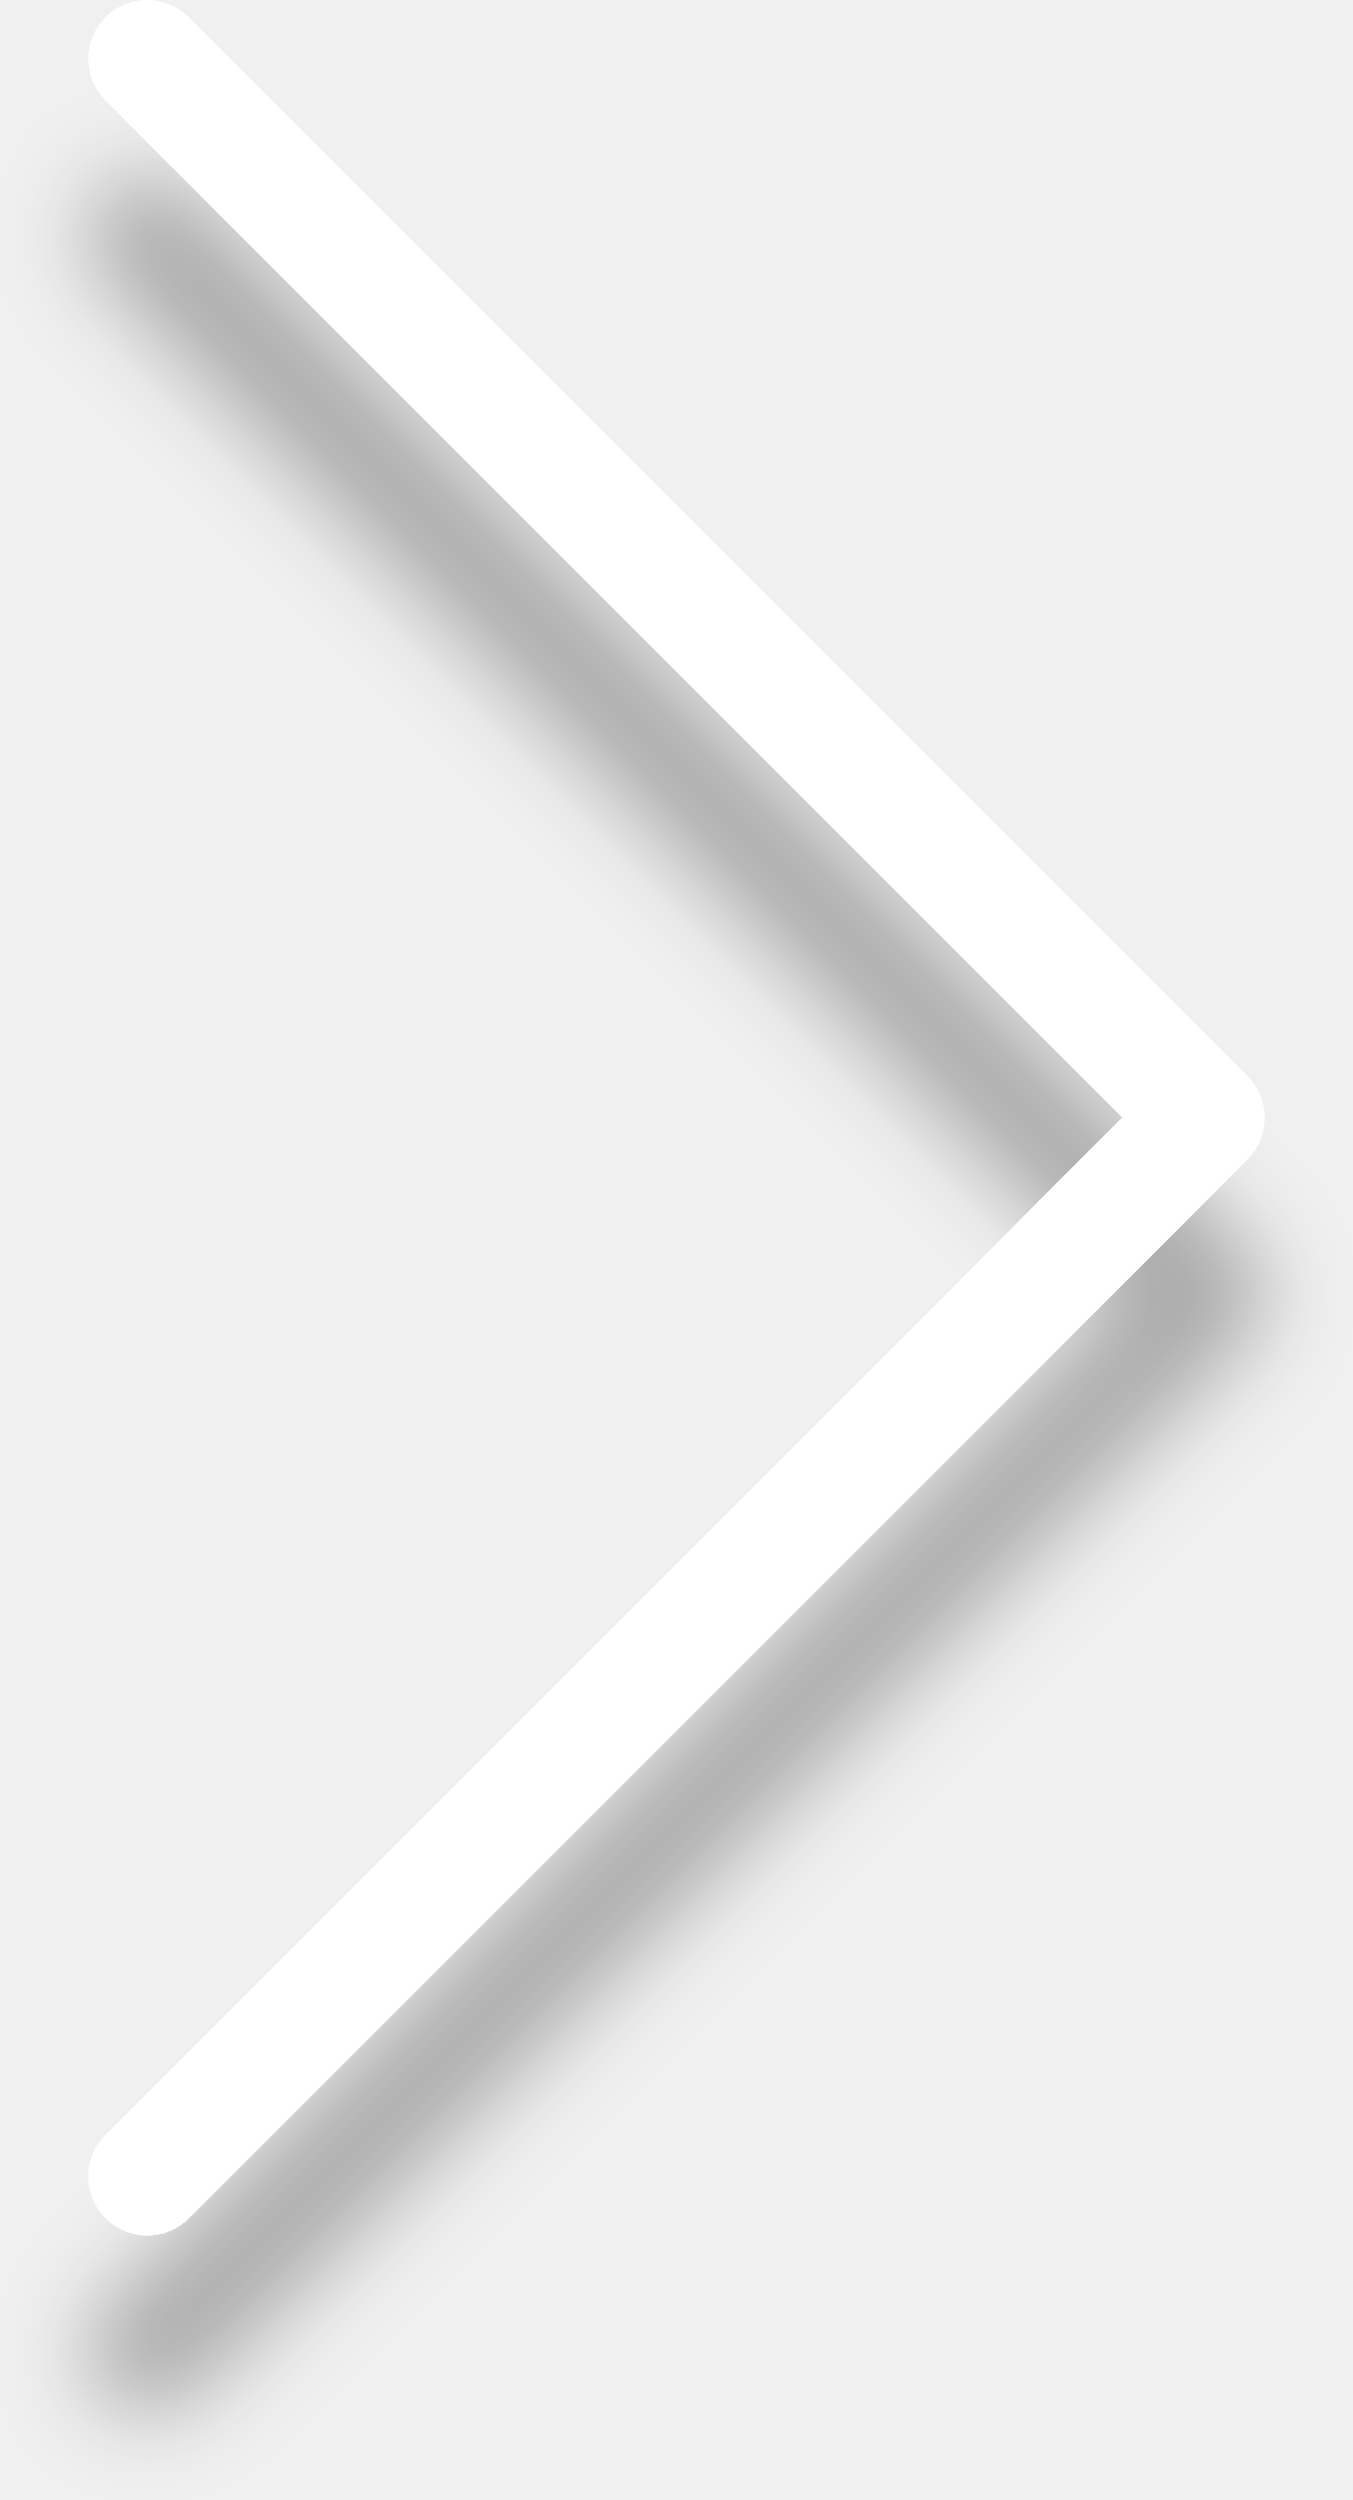
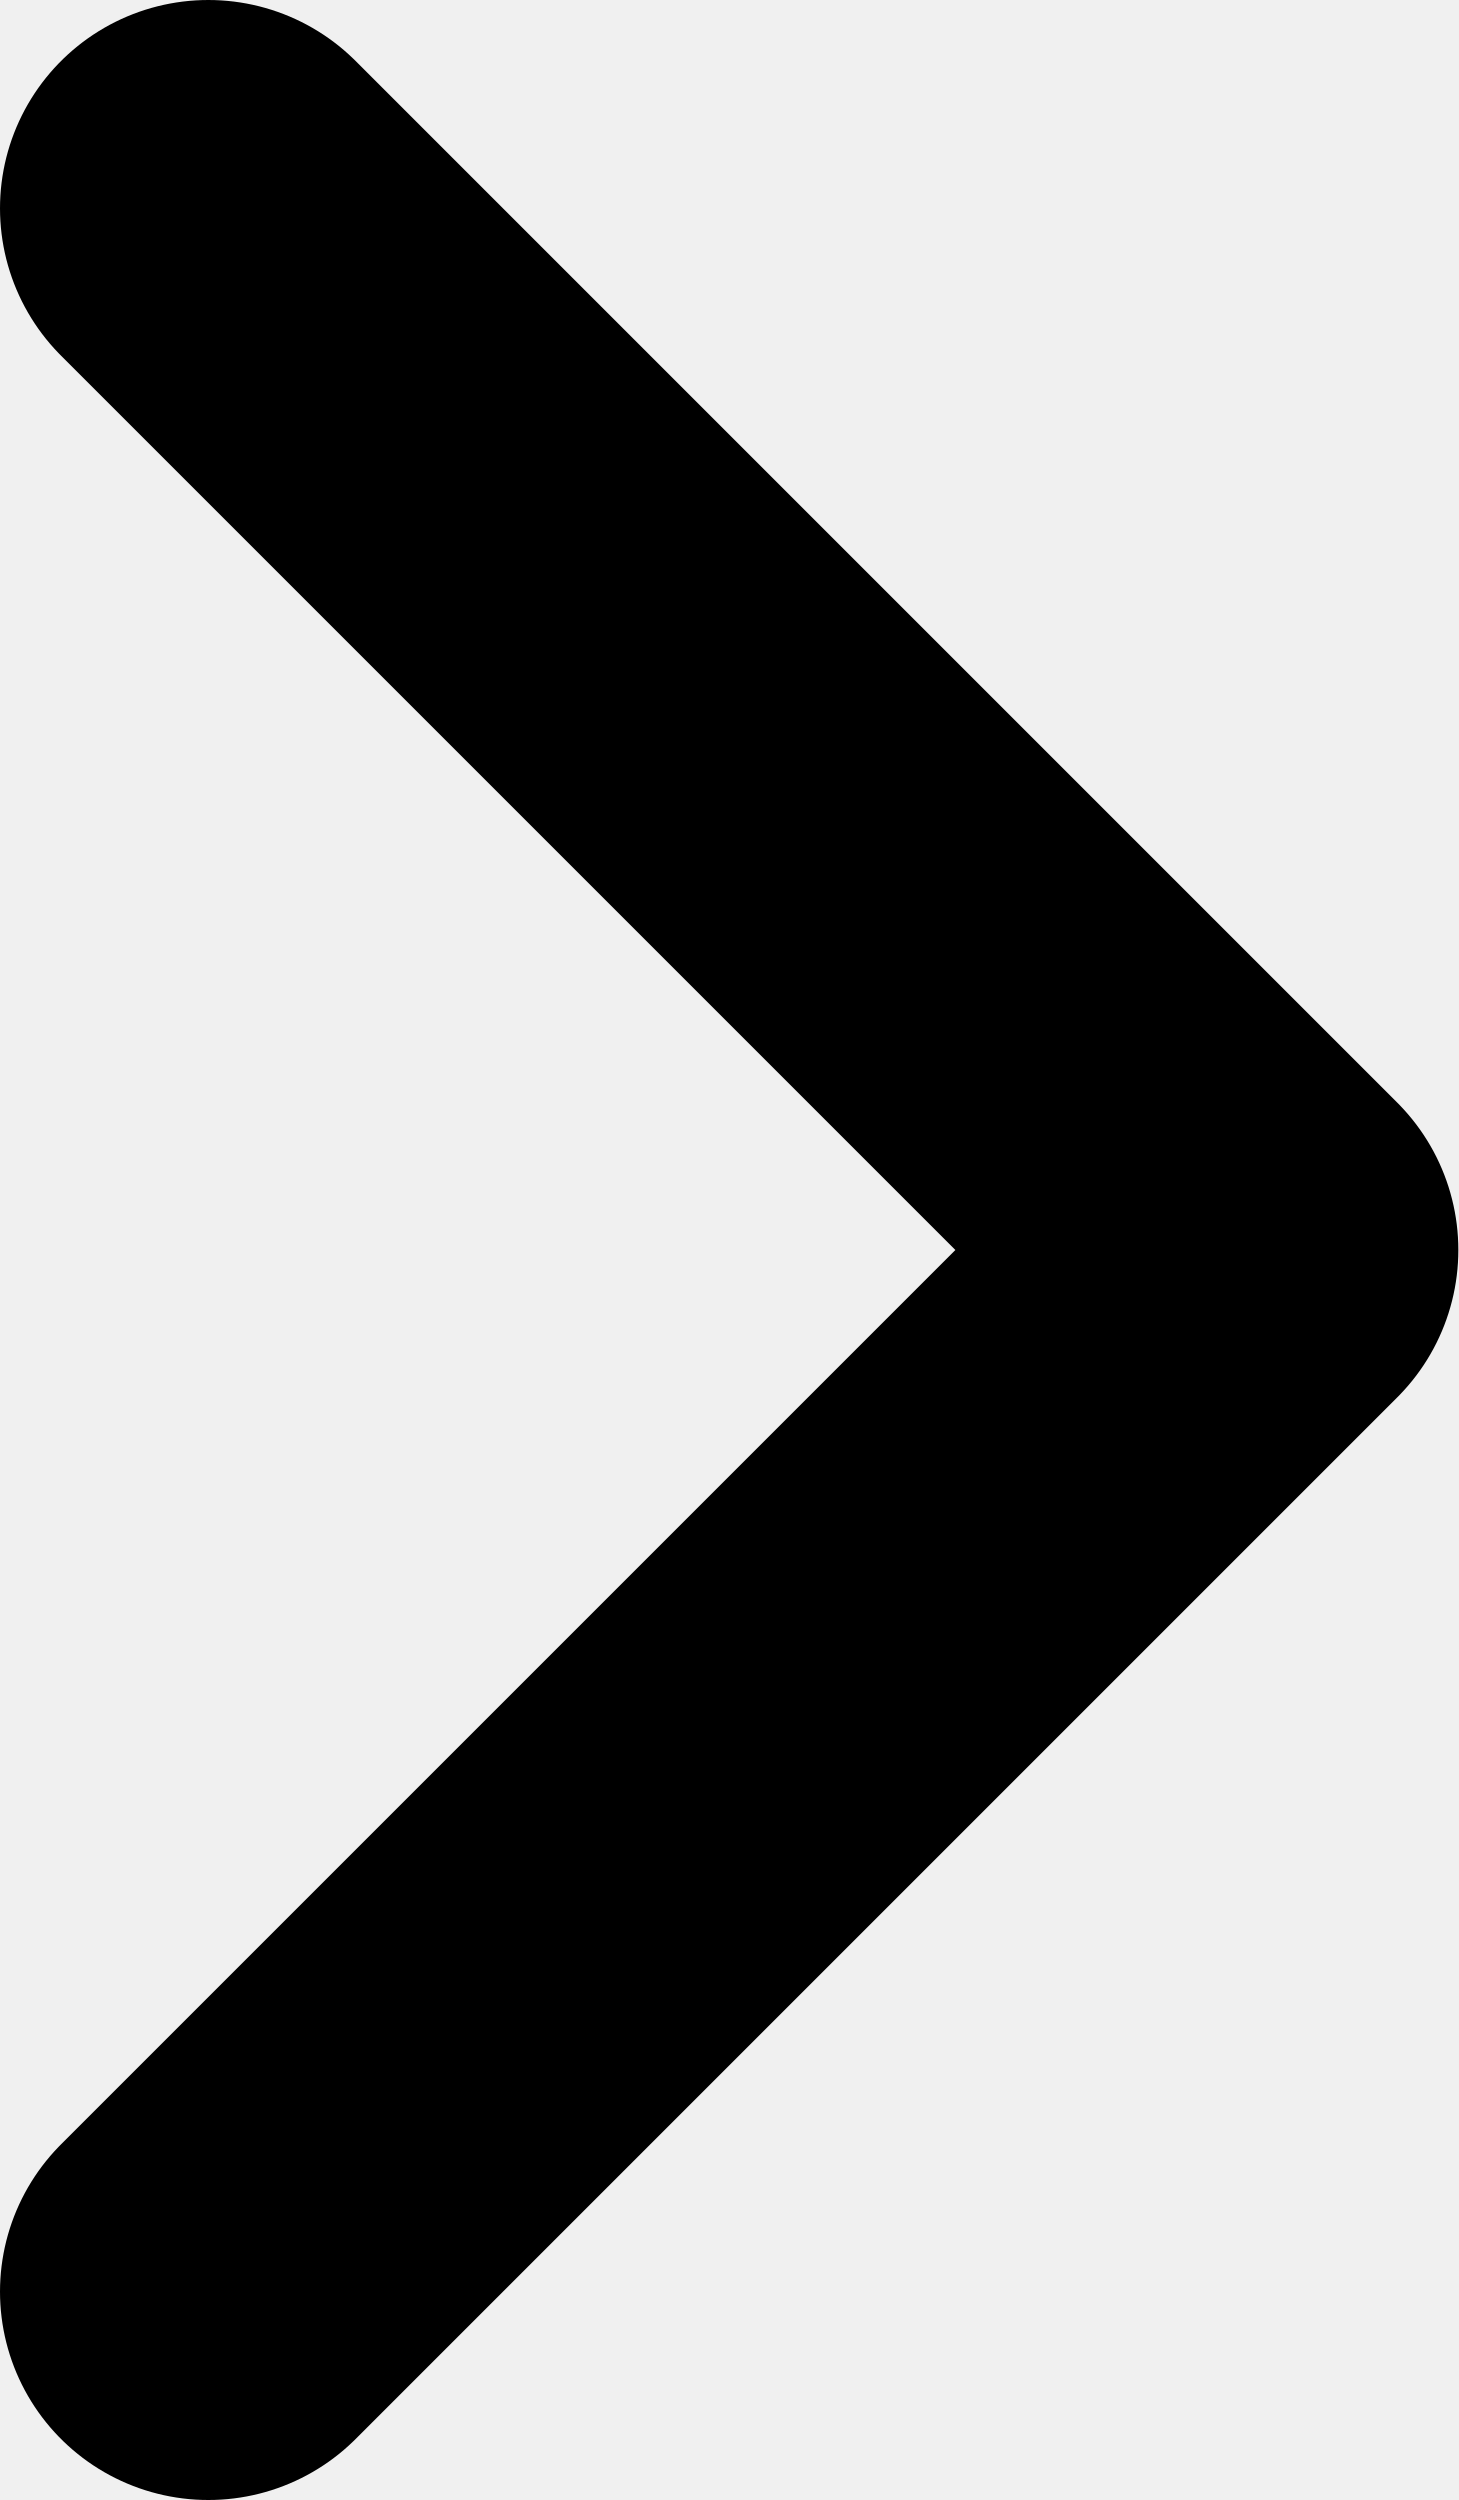
- <svg xmlns="http://www.w3.org/2000/svg" width="46" height="85" viewBox="0 0 46 85" fill="none">
-   <g filter="url(#filter0_d_22_82)">
-     <path d="M5 2L41 38L5 74" stroke="white" stroke-width="4" stroke-linecap="round" stroke-linejoin="round" />
-   </g>
-   <defs>
-     <filter id="filter0_d_22_82" x="0" y="0" width="46" height="85" filterUnits="userSpaceOnUse" color-interpolation-filters="sRGB">
-       <feFlood flood-opacity="0" result="BackgroundImageFix" />
-       <feColorMatrix in="SourceAlpha" type="matrix" values="0 0 0 0 0 0 0 0 0 0 0 0 0 0 0 0 0 0 127 0" result="hardAlpha" />
-       <feOffset dy="6" />
-       <feGaussianBlur stdDeviation="1.5" />
-       <feComposite in2="hardAlpha" operator="out" />
-       <feColorMatrix type="matrix" values="0 0 0 0 0 0 0 0 0 0 0 0 0 0 0 0 0 0 0.3 0" />
-       <feBlend mode="normal" in2="BackgroundImageFix" result="effect1_dropShadow_22_82" />
-       <feBlend mode="normal" in="SourceGraphic" in2="effect1_dropShadow_22_82" result="shape" />
-     </filter>
-   </defs>
+ <svg xmlns="http://www.w3.org/2000/svg" width="7" height="12" viewBox="0 0 7 12" fill="none">
+   <path d="M1 1L6 6L1 11" stroke="black" stroke-width="2" stroke-linecap="round" stroke-linejoin="round" />
</svg>
